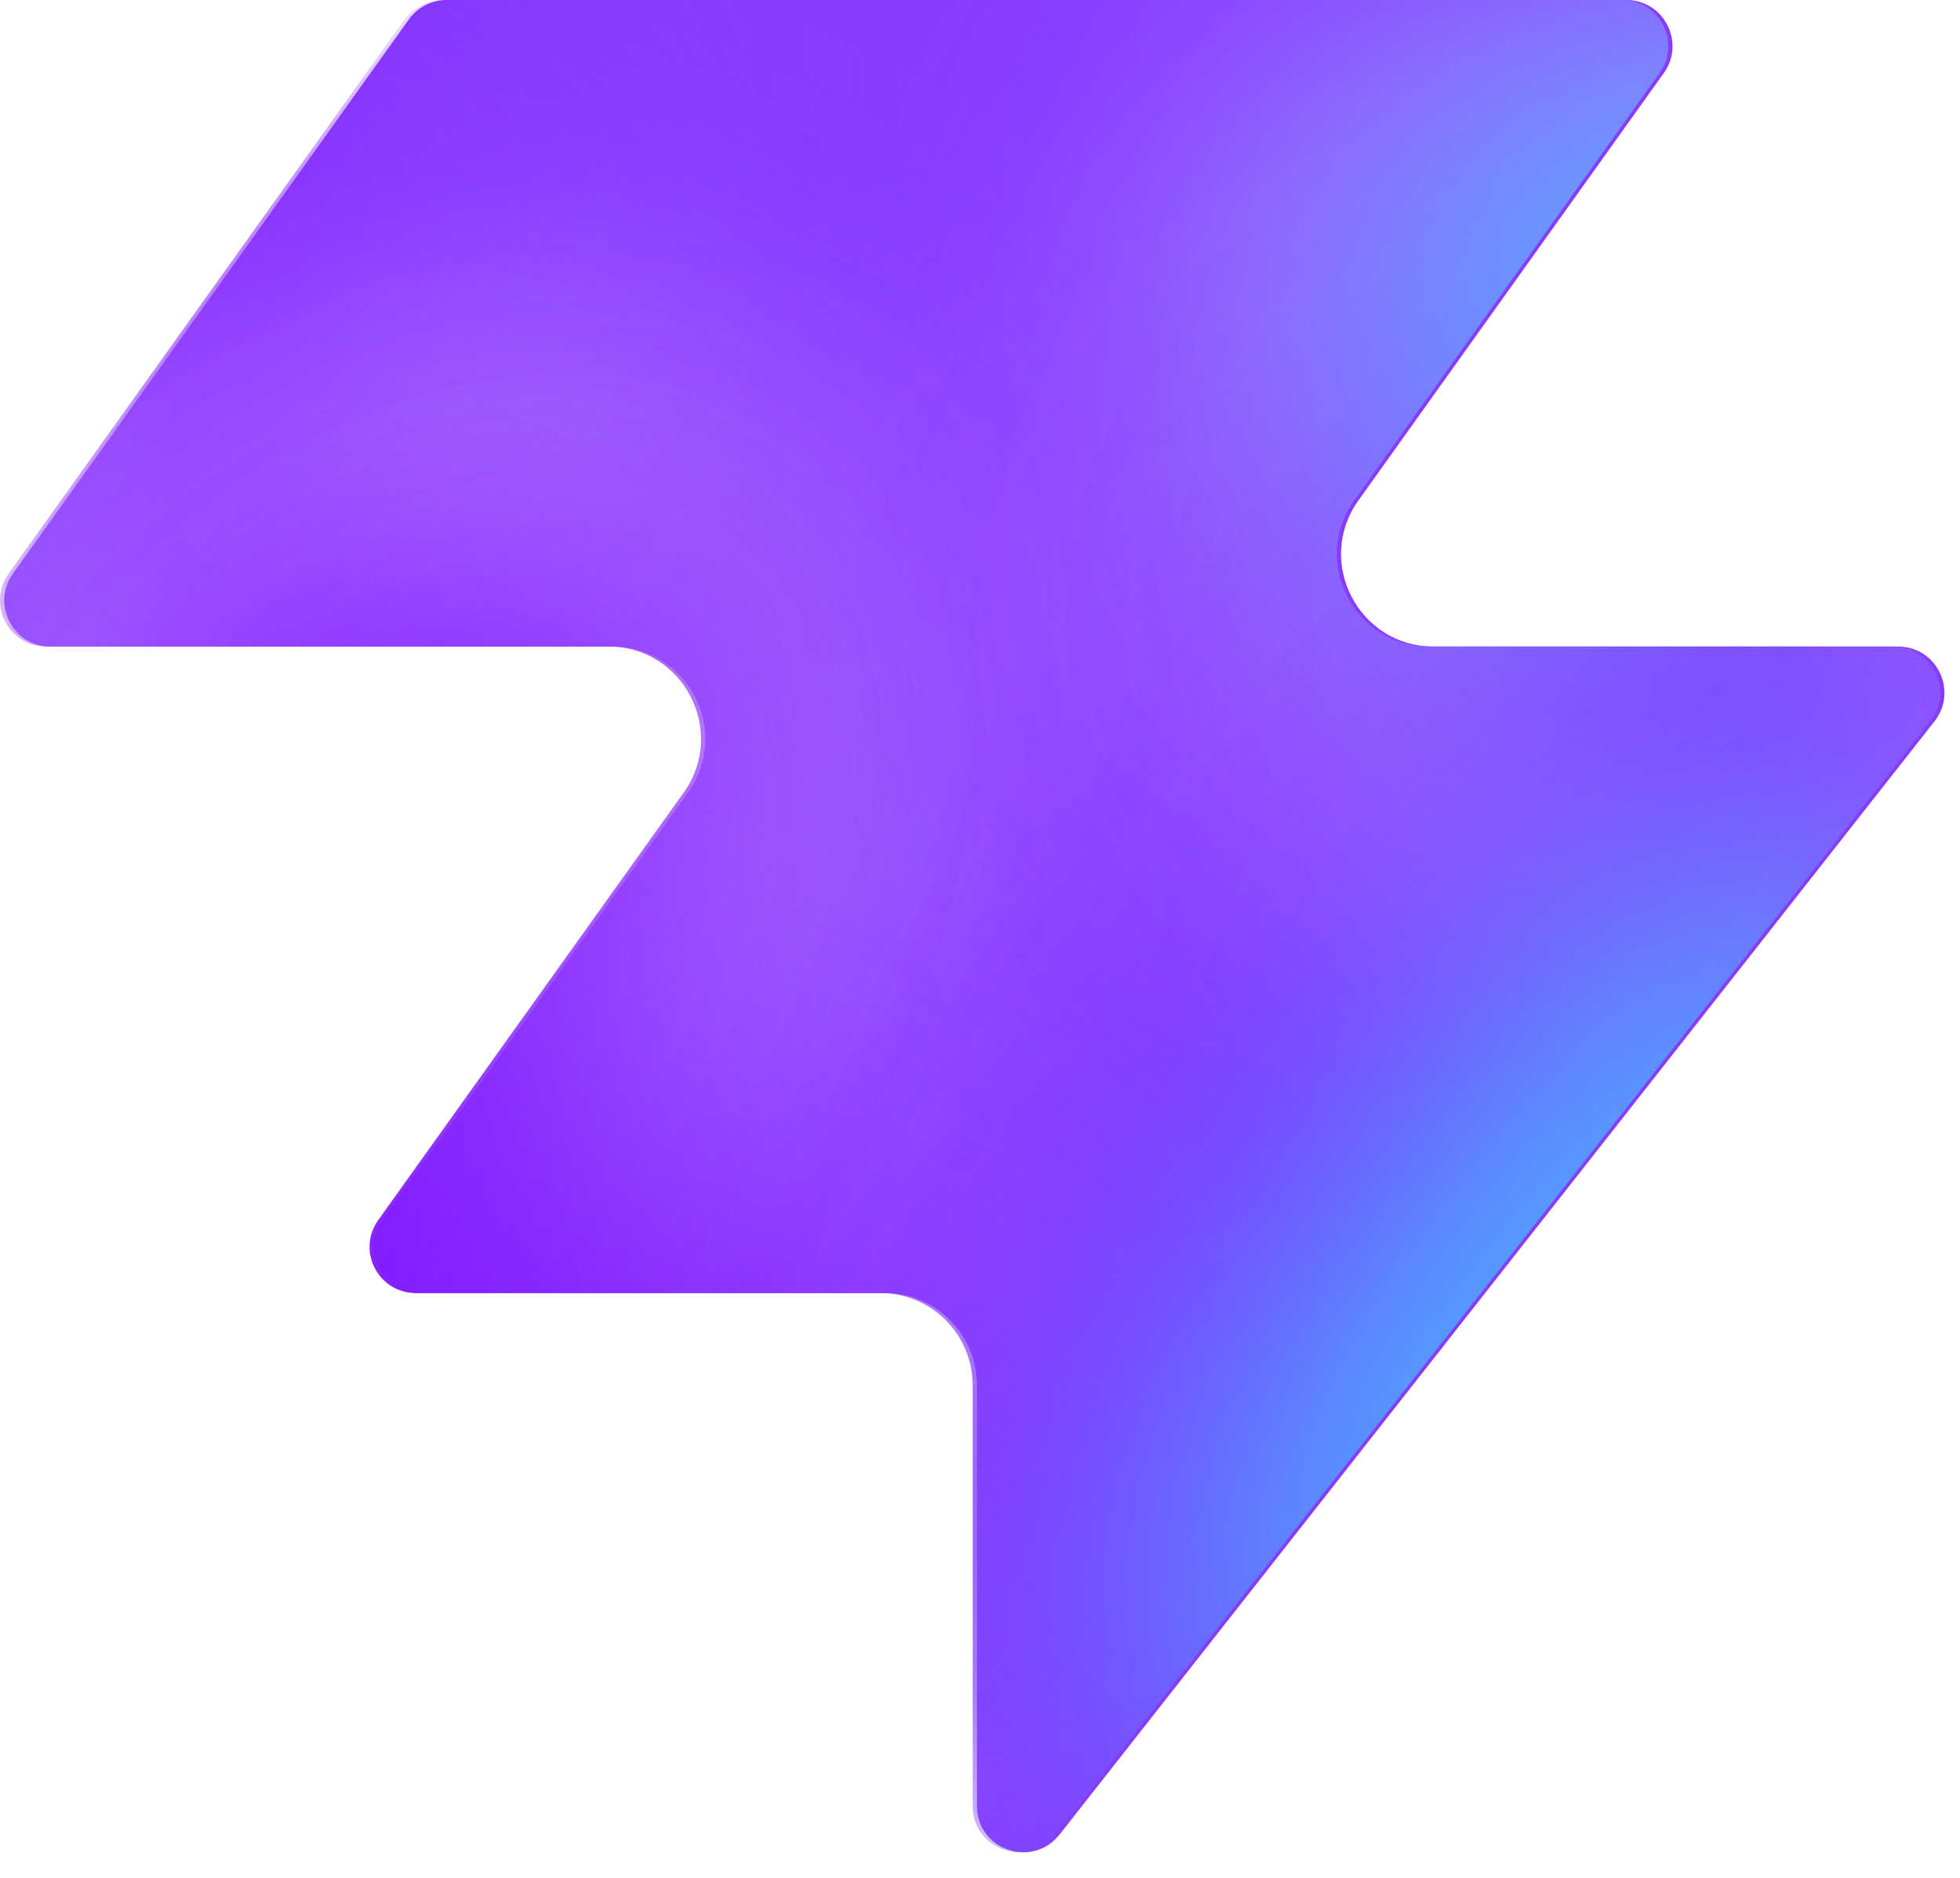
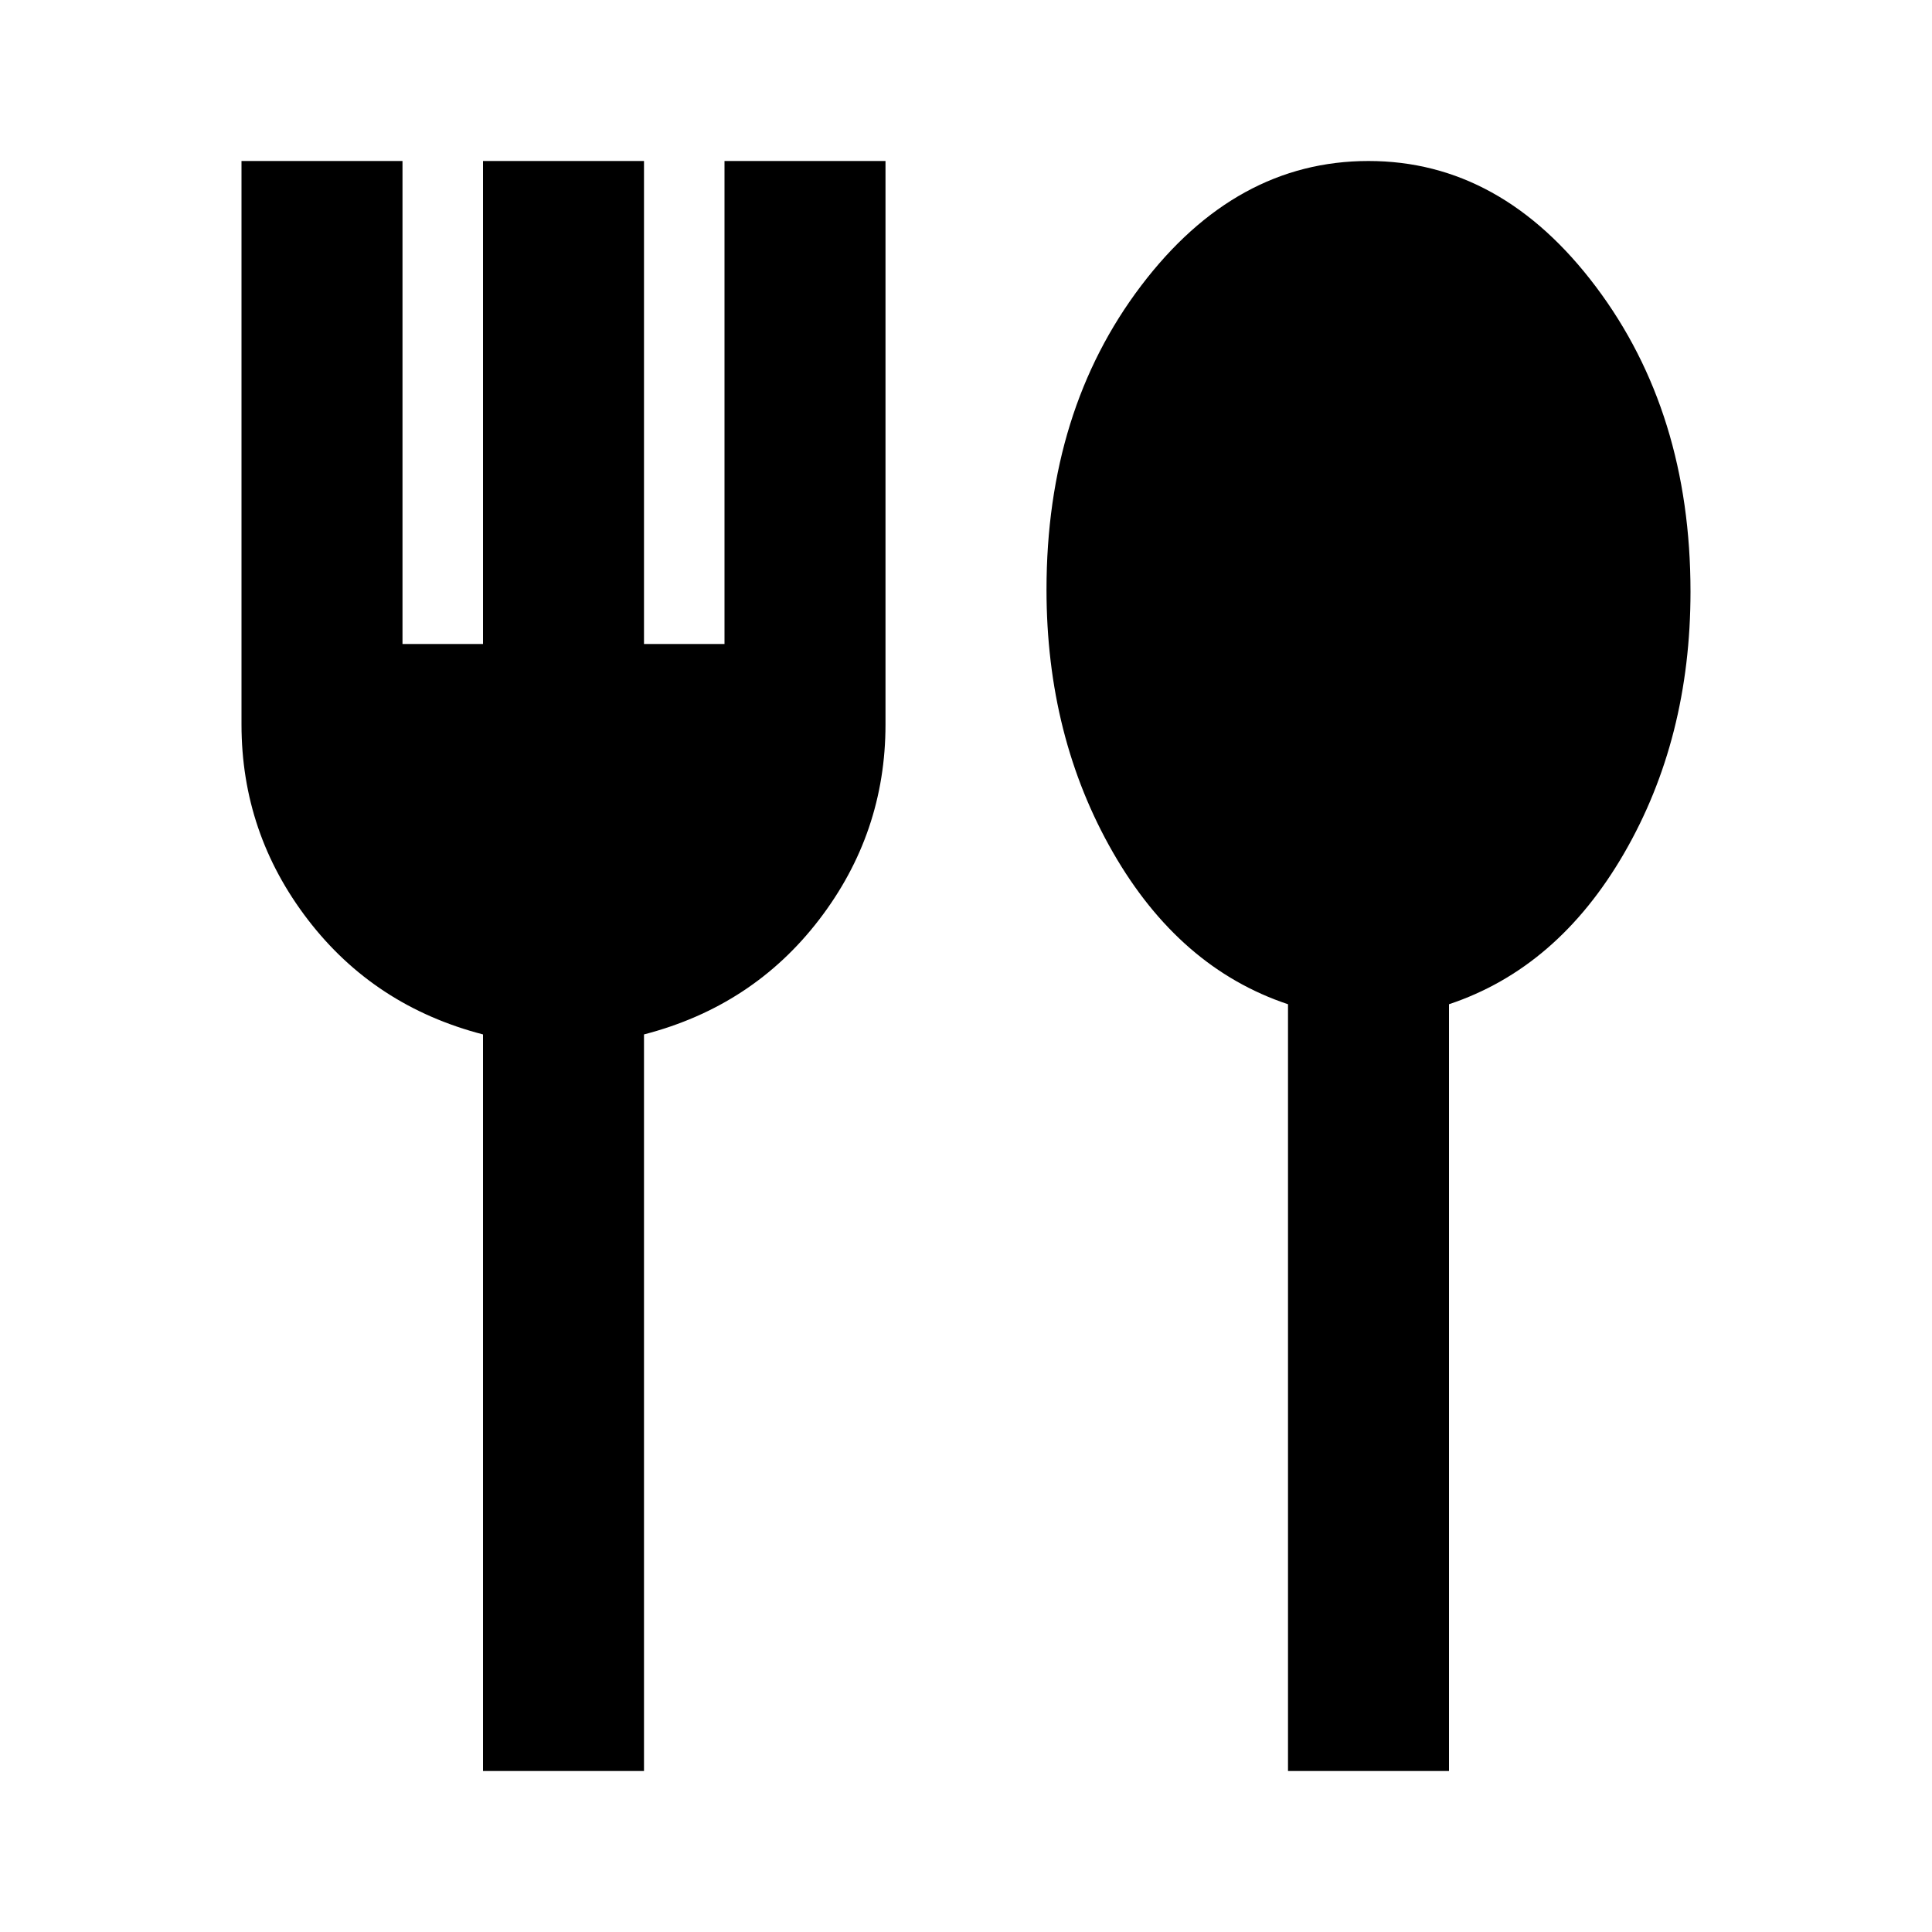
- <svg xmlns="http://www.w3.org/2000/svg" width="48" height="46" fill="none" viewBox="0 0 48 46">
-   <path fill="#863bff" d="M25.946 44.938c-.664.845-2.021.375-2.021-.698V33.937a2.26 2.26 0 0 0-2.262-2.262H10.287c-.92 0-1.456-1.04-.92-1.788l7.48-10.471c1.07-1.497 0-3.578-1.842-3.578H1.237c-.92 0-1.456-1.04-.92-1.788L10.013.474c.214-.297.556-.474.92-.474h28.894c.92 0 1.456 1.04.92 1.788l-7.48 10.471c-1.07 1.498 0 3.579 1.842 3.579h11.377c.943 0 1.473 1.088.89 1.83L25.947 44.94z" style="fill:#863bff;fill:color(display-p3 .525 .23 1);fill-opacity:1" />
-   <mask id="a" width="48" height="46" x="0" y="0" maskUnits="userSpaceOnUse" style="mask-type:alpha">
-     <path fill="#000" d="M25.842 44.938c-.664.844-2.021.375-2.021-.698V33.937a2.26 2.26 0 0 0-2.262-2.262H10.183c-.92 0-1.456-1.04-.92-1.788l7.48-10.471c1.07-1.498 0-3.579-1.842-3.579H1.133c-.92 0-1.456-1.04-.92-1.787L9.91.473c.214-.297.556-.474.92-.474h28.894c.92 0 1.456 1.04.92 1.788l-7.48 10.471c-1.07 1.498 0 3.578 1.842 3.578h11.377c.943 0 1.473 1.088.89 1.832L25.843 44.94z" style="fill:#000;fill-opacity:1" />
-   </mask>
-   <g mask="url(#a)">
-     <g filter="url(#b)">
-       <ellipse cx="5.508" cy="14.704" fill="#ede6ff" rx="5.508" ry="14.704" style="fill:#ede6ff;fill:color(display-p3 .927 .903 1);fill-opacity:1" transform="matrix(.00324 1 1 -.00324 -4.47 31.516)" />
-     </g>
-     <g filter="url(#c)">
-       <ellipse cx="10.399" cy="29.851" fill="#ede6ff" rx="10.399" ry="29.851" style="fill:#ede6ff;fill:color(display-p3 .927 .903 1);fill-opacity:1" transform="matrix(.00324 1 1 -.00324 -39.328 7.883)" />
-     </g>
-     <g filter="url(#d)">
-       <ellipse cx="5.508" cy="30.487" fill="#7e14ff" rx="5.508" ry="30.487" style="fill:#7e14ff;fill:color(display-p3 .492 .077 1);fill-opacity:1" transform="rotate(89.814 -25.913 -14.639)scale(1 -1)" />
-     </g>
-     <g filter="url(#e)">
-       <ellipse cx="5.508" cy="30.599" fill="#7e14ff" rx="5.508" ry="30.599" style="fill:#7e14ff;fill:color(display-p3 .492 .077 1);fill-opacity:1" transform="rotate(89.814 -32.644 -3.334)scale(1 -1)" />
-     </g>
-     <g filter="url(#f)">
-       <ellipse cx="5.508" cy="30.599" fill="#7e14ff" rx="5.508" ry="30.599" style="fill:#7e14ff;fill:color(display-p3 .492 .077 1);fill-opacity:1" transform="matrix(.00324 1 1 -.00324 -34.34 30.47)" />
-     </g>
-     <g filter="url(#g)">
-       <ellipse cx="14.072" cy="22.078" fill="#ede6ff" rx="14.072" ry="22.078" style="fill:#ede6ff;fill:color(display-p3 .927 .903 1);fill-opacity:1" transform="rotate(93.35 24.506 48.493)scale(-1 1)" />
-     </g>
-     <g filter="url(#h)">
-       <ellipse cx="3.47" cy="21.501" fill="#7e14ff" rx="3.47" ry="21.501" style="fill:#7e14ff;fill:color(display-p3 .492 .077 1);fill-opacity:1" transform="rotate(89.009 28.708 47.59)scale(-1 1)" />
-     </g>
-     <g filter="url(#i)">
-       <ellipse cx="3.47" cy="21.501" fill="#7e14ff" rx="3.47" ry="21.501" style="fill:#7e14ff;fill:color(display-p3 .492 .077 1);fill-opacity:1" transform="rotate(89.009 28.708 47.59)scale(-1 1)" />
-     </g>
-     <g filter="url(#j)">
-       <ellipse cx=".387" cy="8.972" fill="#7e14ff" rx="4.407" ry="29.108" style="fill:#7e14ff;fill:color(display-p3 .492 .077 1);fill-opacity:1" transform="rotate(39.51 .387 8.972)" />
-     </g>
-     <g filter="url(#k)">
-       <ellipse cx="47.523" cy="-6.092" fill="#7e14ff" rx="4.407" ry="29.108" style="fill:#7e14ff;fill:color(display-p3 .492 .077 1);fill-opacity:1" transform="rotate(37.892 47.523 -6.092)" />
-     </g>
-     <g filter="url(#l)">
-       <ellipse cx="41.412" cy="6.333" fill="#47bfff" rx="5.971" ry="9.665" style="fill:#47bfff;fill:color(display-p3 .28 .748 1);fill-opacity:1" transform="rotate(37.892 41.412 6.333)" />
-     </g>
-     <g filter="url(#m)">
-       <ellipse cx="-1.879" cy="38.332" fill="#7e14ff" rx="4.407" ry="29.108" style="fill:#7e14ff;fill:color(display-p3 .492 .077 1);fill-opacity:1" transform="rotate(37.892 -1.88 38.332)" />
-     </g>
-     <g filter="url(#n)">
-       <ellipse cx="-1.879" cy="38.332" fill="#7e14ff" rx="4.407" ry="29.108" style="fill:#7e14ff;fill:color(display-p3 .492 .077 1);fill-opacity:1" transform="rotate(37.892 -1.88 38.332)" />
-     </g>
-     <g filter="url(#o)">
-       <ellipse cx="35.651" cy="29.907" fill="#7e14ff" rx="4.407" ry="29.108" style="fill:#7e14ff;fill:color(display-p3 .492 .077 1);fill-opacity:1" transform="rotate(37.892 35.651 29.907)" />
-     </g>
-     <g filter="url(#p)">
-       <ellipse cx="38.418" cy="32.4" fill="#47bfff" rx="5.971" ry="15.297" style="fill:#47bfff;fill:color(display-p3 .28 .748 1);fill-opacity:1" transform="rotate(37.892 38.418 32.4)" />
-     </g>
-   </g>
-   <defs>
-     <filter id="b" width="60.045" height="41.654" x="-19.77" y="16.149" color-interpolation-filters="sRGB" filterUnits="userSpaceOnUse">
-       <feFlood flood-opacity="0" result="BackgroundImageFix" />
-       <feBlend in="SourceGraphic" in2="BackgroundImageFix" result="shape" />
-       <feGaussianBlur result="effect1_foregroundBlur_2002_17158" stdDeviation="7.659" />
-     </filter>
-     <filter id="c" width="90.34" height="51.437" x="-54.613" y="-7.533" color-interpolation-filters="sRGB" filterUnits="userSpaceOnUse">
-       <feFlood flood-opacity="0" result="BackgroundImageFix" />
-       <feBlend in="SourceGraphic" in2="BackgroundImageFix" result="shape" />
-       <feGaussianBlur result="effect1_foregroundBlur_2002_17158" stdDeviation="7.659" />
-     </filter>
-     <filter id="d" width="79.355" height="29.4" x="-49.64" y="2.03" color-interpolation-filters="sRGB" filterUnits="userSpaceOnUse">
-       <feFlood flood-opacity="0" result="BackgroundImageFix" />
-       <feBlend in="SourceGraphic" in2="BackgroundImageFix" result="shape" />
-       <feGaussianBlur result="effect1_foregroundBlur_2002_17158" stdDeviation="4.596" />
-     </filter>
-     <filter id="e" width="79.579" height="29.4" x="-45.045" y="20.029" color-interpolation-filters="sRGB" filterUnits="userSpaceOnUse">
-       <feFlood flood-opacity="0" result="BackgroundImageFix" />
-       <feBlend in="SourceGraphic" in2="BackgroundImageFix" result="shape" />
-       <feGaussianBlur result="effect1_foregroundBlur_2002_17158" stdDeviation="4.596" />
-     </filter>
-     <filter id="f" width="79.579" height="29.4" x="-43.513" y="21.178" color-interpolation-filters="sRGB" filterUnits="userSpaceOnUse">
-       <feFlood flood-opacity="0" result="BackgroundImageFix" />
-       <feBlend in="SourceGraphic" in2="BackgroundImageFix" result="shape" />
-       <feGaussianBlur result="effect1_foregroundBlur_2002_17158" stdDeviation="4.596" />
-     </filter>
-     <filter id="g" width="74.749" height="58.852" x="15.756" y="-17.901" color-interpolation-filters="sRGB" filterUnits="userSpaceOnUse">
-       <feFlood flood-opacity="0" result="BackgroundImageFix" />
-       <feBlend in="SourceGraphic" in2="BackgroundImageFix" result="shape" />
-       <feGaussianBlur result="effect1_foregroundBlur_2002_17158" stdDeviation="7.659" />
-     </filter>
-     <filter id="h" width="61.377" height="25.362" x="23.548" y="2.284" color-interpolation-filters="sRGB" filterUnits="userSpaceOnUse">
-       <feFlood flood-opacity="0" result="BackgroundImageFix" />
-       <feBlend in="SourceGraphic" in2="BackgroundImageFix" result="shape" />
-       <feGaussianBlur result="effect1_foregroundBlur_2002_17158" stdDeviation="4.596" />
-     </filter>
-     <filter id="i" width="61.377" height="25.362" x="23.548" y="2.284" color-interpolation-filters="sRGB" filterUnits="userSpaceOnUse">
-       <feFlood flood-opacity="0" result="BackgroundImageFix" />
-       <feBlend in="SourceGraphic" in2="BackgroundImageFix" result="shape" />
-       <feGaussianBlur result="effect1_foregroundBlur_2002_17158" stdDeviation="4.596" />
-     </filter>
-     <filter id="j" width="56.045" height="63.649" x="-27.636" y="-22.853" color-interpolation-filters="sRGB" filterUnits="userSpaceOnUse">
-       <feFlood flood-opacity="0" result="BackgroundImageFix" />
-       <feBlend in="SourceGraphic" in2="BackgroundImageFix" result="shape" />
-       <feGaussianBlur result="effect1_foregroundBlur_2002_17158" stdDeviation="4.596" />
-     </filter>
-     <filter id="k" width="54.814" height="64.646" x="20.116" y="-38.415" color-interpolation-filters="sRGB" filterUnits="userSpaceOnUse">
-       <feFlood flood-opacity="0" result="BackgroundImageFix" />
-       <feBlend in="SourceGraphic" in2="BackgroundImageFix" result="shape" />
-       <feGaussianBlur result="effect1_foregroundBlur_2002_17158" stdDeviation="4.596" />
-     </filter>
-     <filter id="l" width="33.541" height="35.313" x="24.641" y="-11.323" color-interpolation-filters="sRGB" filterUnits="userSpaceOnUse">
-       <feFlood flood-opacity="0" result="BackgroundImageFix" />
-       <feBlend in="SourceGraphic" in2="BackgroundImageFix" result="shape" />
-       <feGaussianBlur result="effect1_foregroundBlur_2002_17158" stdDeviation="4.596" />
-     </filter>
-     <filter id="m" width="54.814" height="64.646" x="-29.286" y="6.009" color-interpolation-filters="sRGB" filterUnits="userSpaceOnUse">
-       <feFlood flood-opacity="0" result="BackgroundImageFix" />
-       <feBlend in="SourceGraphic" in2="BackgroundImageFix" result="shape" />
-       <feGaussianBlur result="effect1_foregroundBlur_2002_17158" stdDeviation="4.596" />
-     </filter>
-     <filter id="n" width="54.814" height="64.646" x="-29.286" y="6.009" color-interpolation-filters="sRGB" filterUnits="userSpaceOnUse">
-       <feFlood flood-opacity="0" result="BackgroundImageFix" />
-       <feBlend in="SourceGraphic" in2="BackgroundImageFix" result="shape" />
-       <feGaussianBlur result="effect1_foregroundBlur_2002_17158" stdDeviation="4.596" />
-     </filter>
-     <filter id="o" width="54.814" height="64.646" x="8.244" y="-2.416" color-interpolation-filters="sRGB" filterUnits="userSpaceOnUse">
-       <feFlood flood-opacity="0" result="BackgroundImageFix" />
-       <feBlend in="SourceGraphic" in2="BackgroundImageFix" result="shape" />
-       <feGaussianBlur result="effect1_foregroundBlur_2002_17158" stdDeviation="4.596" />
-     </filter>
-     <filter id="p" width="39.409" height="43.623" x="18.713" y="10.588" color-interpolation-filters="sRGB" filterUnits="userSpaceOnUse">
-       <feFlood flood-opacity="0" result="BackgroundImageFix" />
-       <feBlend in="SourceGraphic" in2="BackgroundImageFix" result="shape" />
-       <feGaussianBlur result="effect1_foregroundBlur_2002_17158" stdDeviation="4.596" />
-     </filter>
-   </defs>
+ <svg xmlns="http://www.w3.org/2000/svg" width="1em" height="1em" viewBox="0 0 24 24">
+   <path d="M0 0h24v24H0z" fill="none" />
+   <path fill="currentColor" d="M6 22v-9.15q-1.35-.35-2.175-1.425T3 9V2h2v6h1V2h2v6h1V2h2v7q0 1.35-.825 2.425T8 12.85V22zm10 0v-9.525q-1.35-.45-2.175-1.887T13 7.325Q13 5.1 14.175 3.55T17 2t2.825 1.562T21 7.35q0 1.825-.825 3.25T18 12.475V22z" />
</svg>
